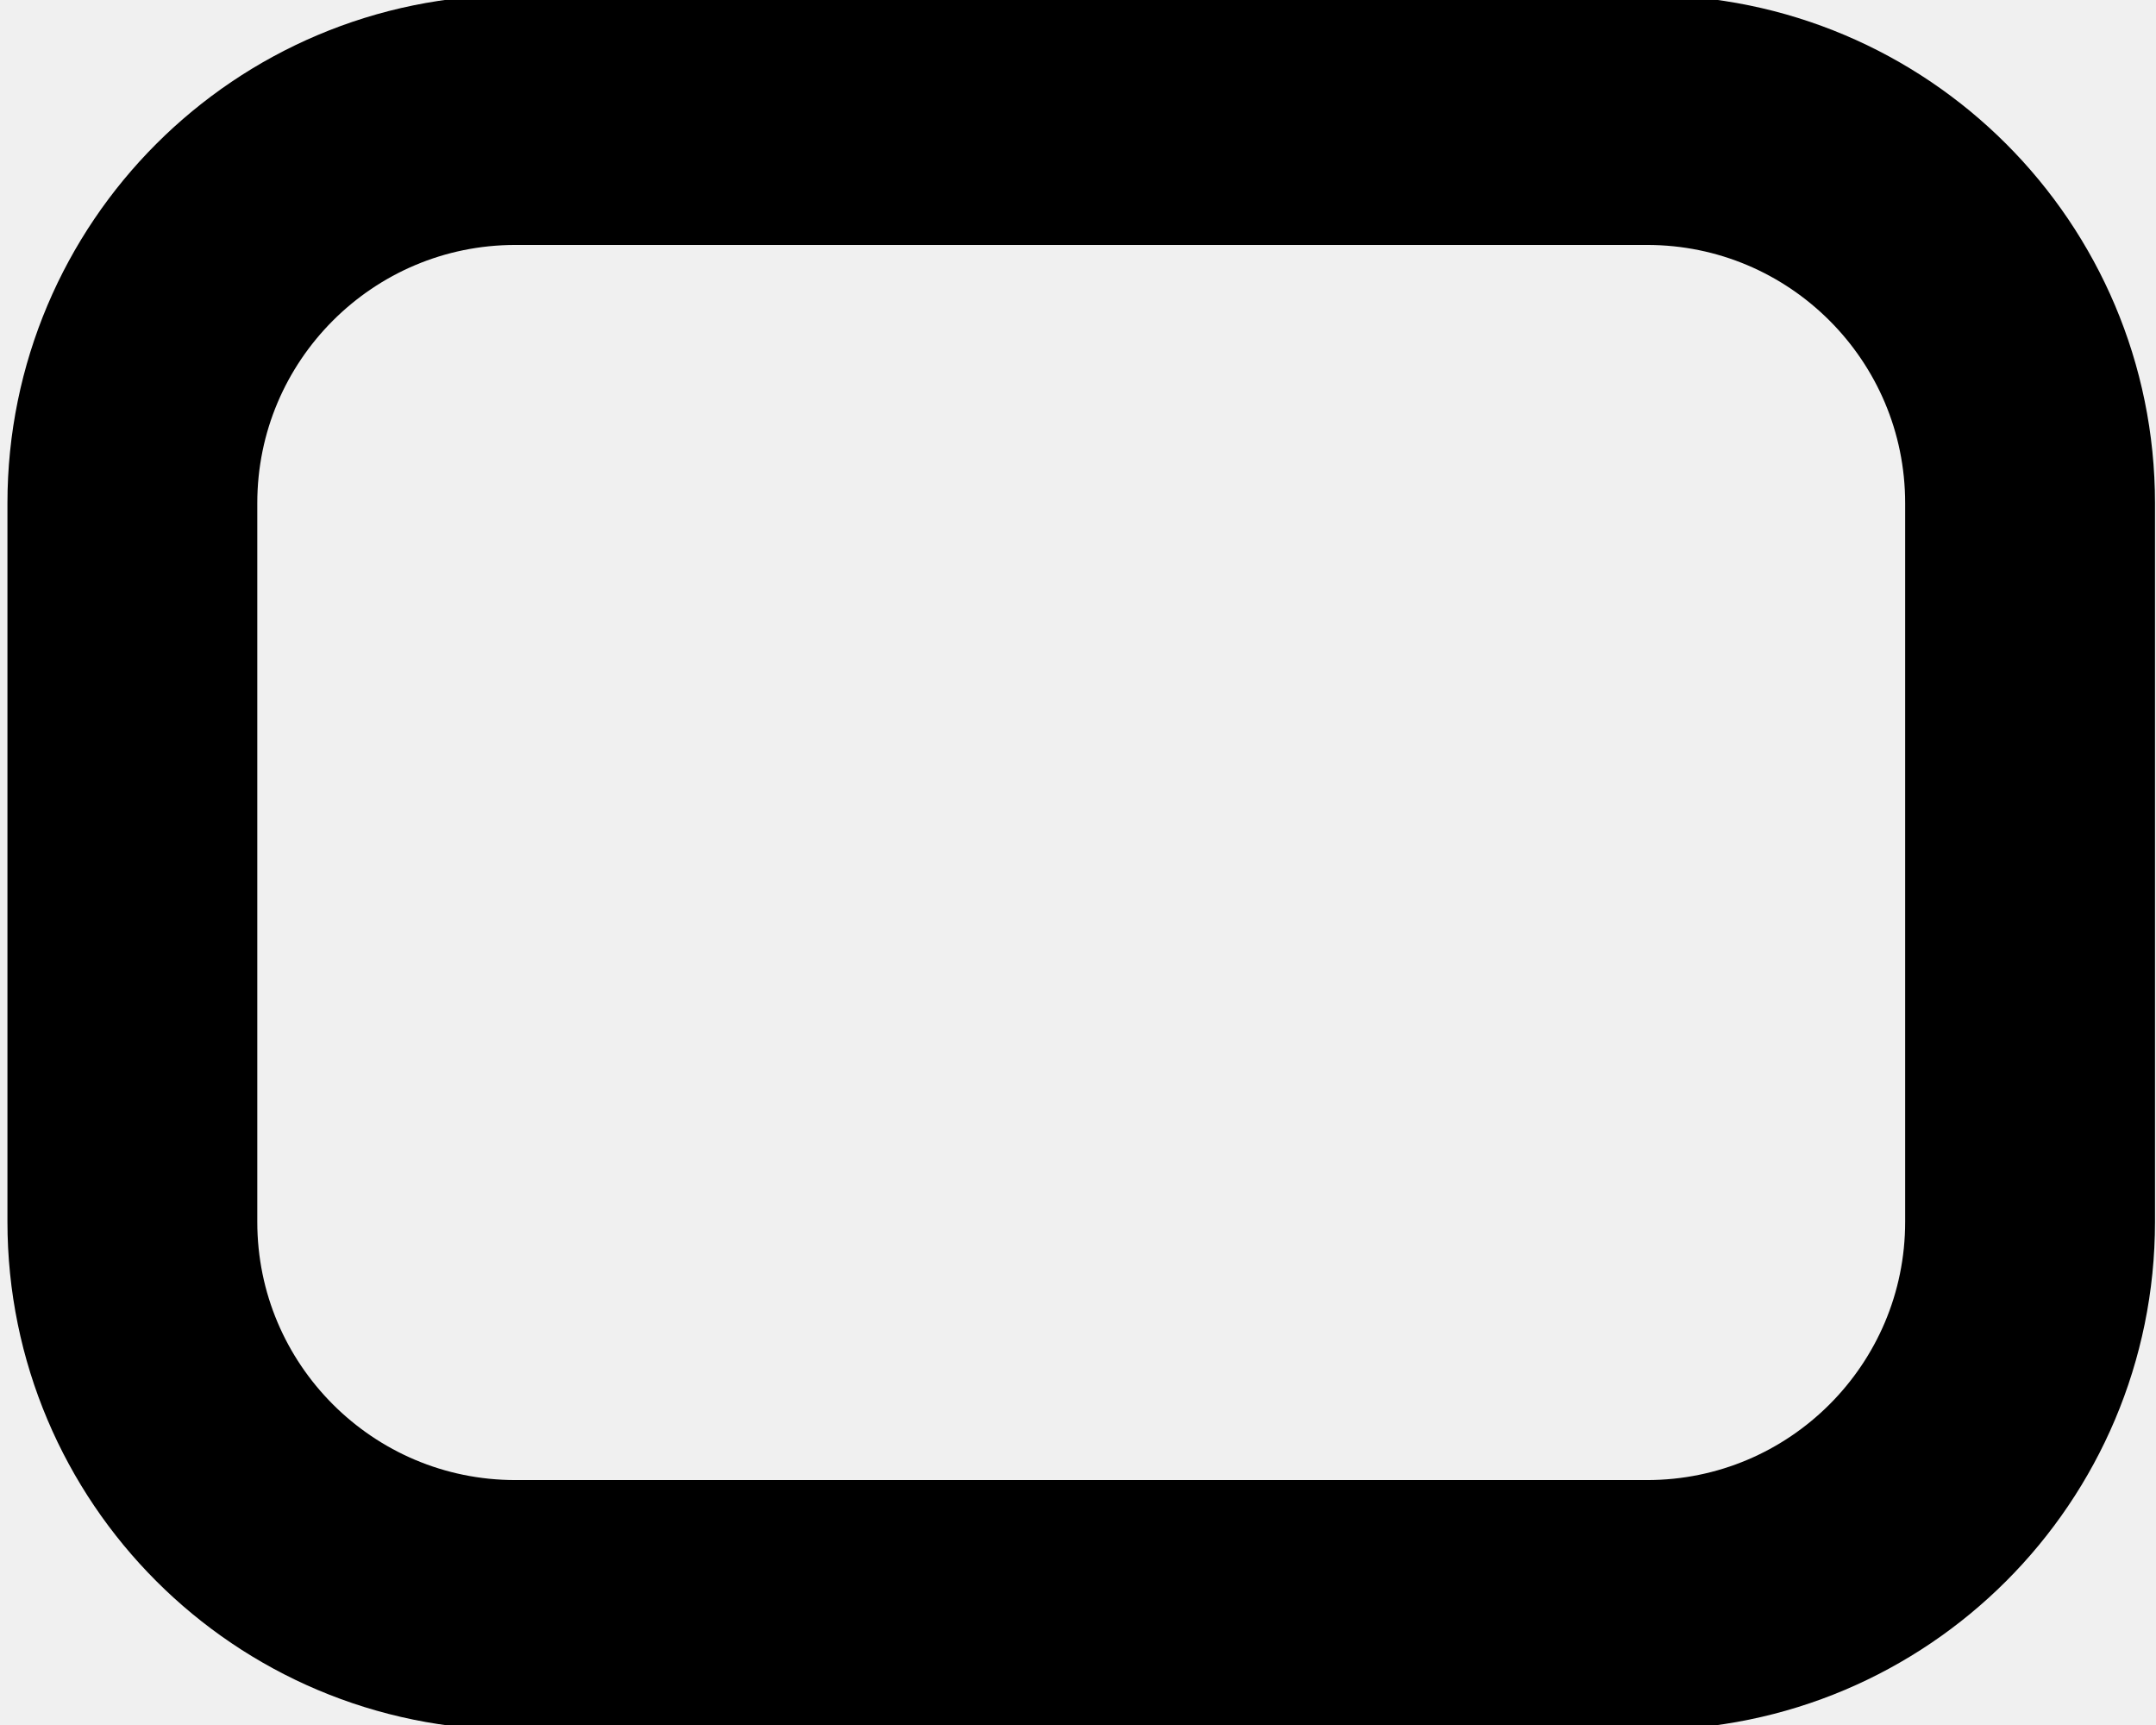
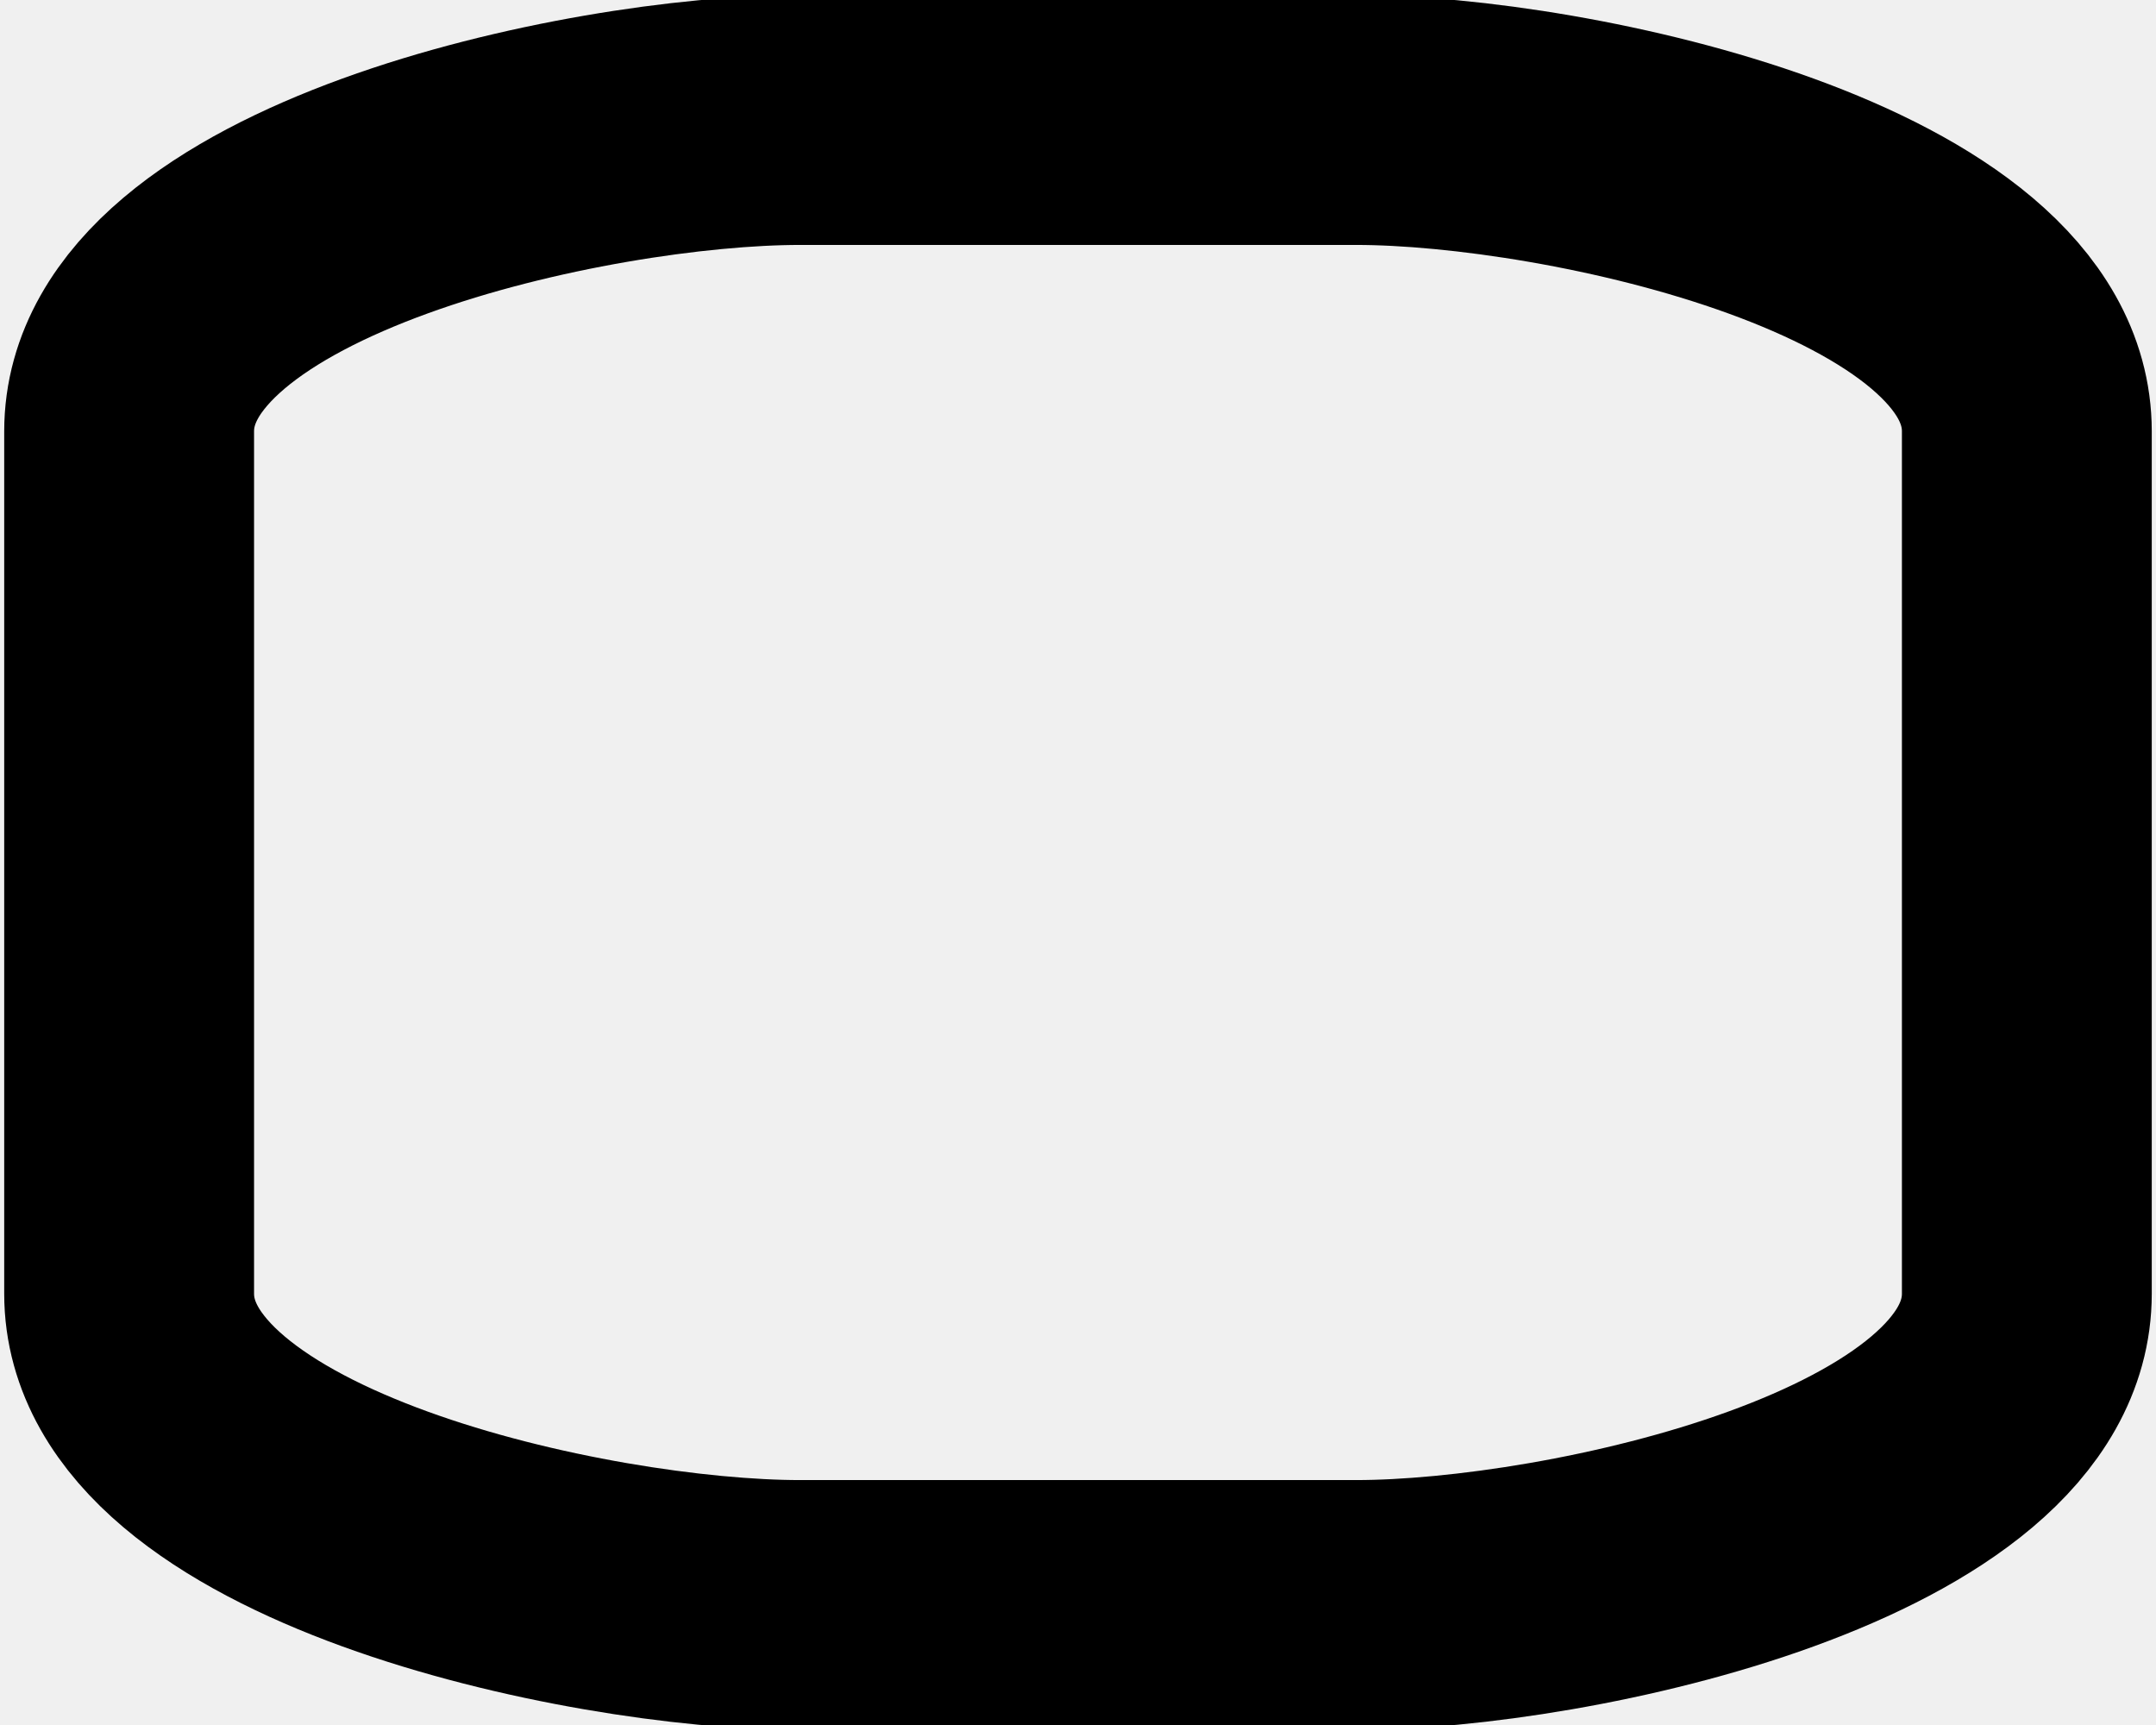
<svg xmlns="http://www.w3.org/2000/svg" width="60" height="48" id="svg2" version="1.1">
  <defs id="defs4">
    <marker orient="auto" refY="0" refX="0" id="DotL" style="overflow:visible">
      <path id="path4034" d="m -2.5,-1 c 0,2.76 -2.24,5 -5,5 -2.76,0 -5,-2.24 -5,-5 0,-2.76 2.24,-5 5,-5 2.76,0 5,2.24 5,5 z" style="fill-rule:evenodd;stroke:#000000;stroke-width:1pt" transform="matrix(0.8,0,0,0.8,5.92,0.8)" />
    </marker>
    <marker orient="auto" refY="0" refX="0" id="Arrow1Sstart" style="overflow:visible">
      <path id="path3985" d="M 0,0 5,-5 -12.5,0 5,5 0,0 Z" style="fill-rule:evenodd;stroke:#000000;stroke-width:1pt" transform="matrix(0.2,0,0,0.2,1.2,0)" />
    </marker>
    <marker orient="auto" refY="0" refX="0" id="EmptyTriangleOutL" style="overflow:visible">
      <path id="path4133" d="m 5.77,0 -8.65,5 0,-10 8.65,5 z" style="fill:#ffffff;fill-rule:evenodd;stroke:#000000;stroke-width:1pt" transform="matrix(0.8,0,0,0.8,-4.8,0)" />
    </marker>
    <marker orient="auto" refY="0" refX="0" id="TriangleOutL" style="overflow:visible">
      <path id="path4115" d="m 5.77,0 -8.65,5 0,-10 8.65,5 z" style="fill-rule:evenodd;stroke:#000000;stroke-width:1pt" transform="scale(0.8,0.8)" />
    </marker>
    <marker orient="auto" refY="0" refX="0" id="EmptyDiamondL" style="overflow:visible">
      <path id="path4079" d="M 0,-7.071 -7.071,0 0,7.071 7.071,0 0,-7.071 Z" style="fill:#ffffff;fill-rule:evenodd;stroke:#000000;stroke-width:1pt" transform="scale(0.8,0.8)" />
    </marker>
    <marker orient="auto" refY="0" refX="0" id="EmptyDiamondL-1" style="overflow:visible">
      <path id="path4079-7" d="M 0,-7.071 -7.071,0 0,7.071 7.071,0 0,-7.071 Z" style="fill:#ffffff;fill-rule:evenodd;stroke:#000000;stroke-width:1pt" transform="scale(0.8,0.8)" />
    </marker>
    <marker orient="auto" refY="0" refX="0" id="EmptyDiamondL-0" style="overflow:visible">
      <path id="path4079-6" d="M 0,-7.071 -7.071,0 0,7.071 7.071,0 0,-7.071 Z" style="fill:#ffffff;fill-rule:evenodd;stroke:#000000;stroke-width:1pt" transform="scale(0.8,0.8)" />
    </marker>
    <marker orient="auto" refY="0" refX="0" id="TriangleOutL-8" style="overflow:visible">
      <path id="path4115-9" d="m 5.77,0 -8.65,5 0,-10 8.65,5 z" style="fill-rule:evenodd;stroke:#000000;stroke-width:1pt" transform="scale(0.8,0.8)" />
    </marker>
    <marker orient="auto" refY="0" refX="0" id="EmptyTriangleOutL-4" style="overflow:visible">
      <path id="path4133-1" d="m 5.77,0 -8.65,5 0,-10 8.65,5 z" style="fill:#ffffff;fill-rule:evenodd;stroke:#000000;stroke-width:1pt" transform="matrix(0.8,0,0,0.8,-4.8,0)" />
    </marker>
    <marker orient="auto" refY="0" refX="0" id="EmptyTriangleOutL-2" style="overflow:visible">
      <path id="path4133-7" d="m 5.77,0 -8.65,5 0,-10 8.65,5 z" style="fill:#ffffff;fill-rule:evenodd;stroke:#000000;stroke-width:1pt" transform="matrix(0.8,0,0,0.8,-4.8,0)" />
    </marker>
  </defs>
  <g id="layer1" transform="translate(-238.2024,-112.8049)">
-     <rect style="fill:none;stroke:#000000;stroke-width:6.953;stroke-miterlimit:4;stroke-dasharray:none;stroke-dashoffset:0;stroke-opacity:1" id="rect2985-31" width="52.812" height="41.322" x="241.886" y="116.144" ry="10.664" />
+     <path style="fill:none;stroke:#000000;stroke-width:6.953;stroke-miterlimit:4;stroke-dasharray:none;stroke-dashoffset:0;stroke-opacity:1" d="m 260.46,116.144 15.484,0 c 5.908,0 18.664,2.756 18.664,8.664 l 0,23.994 c 0,5.908 -12.756,8.664 -18.664,8.664 l -15.484,0 c -5.908,0 -18.664,-2.756 -18.664,-8.664 l 0,-23.994 c 0,-5.908 12.756,-8.664 18.664,-8.664 z" id="rect2985-31" />
  </g>
</svg>
